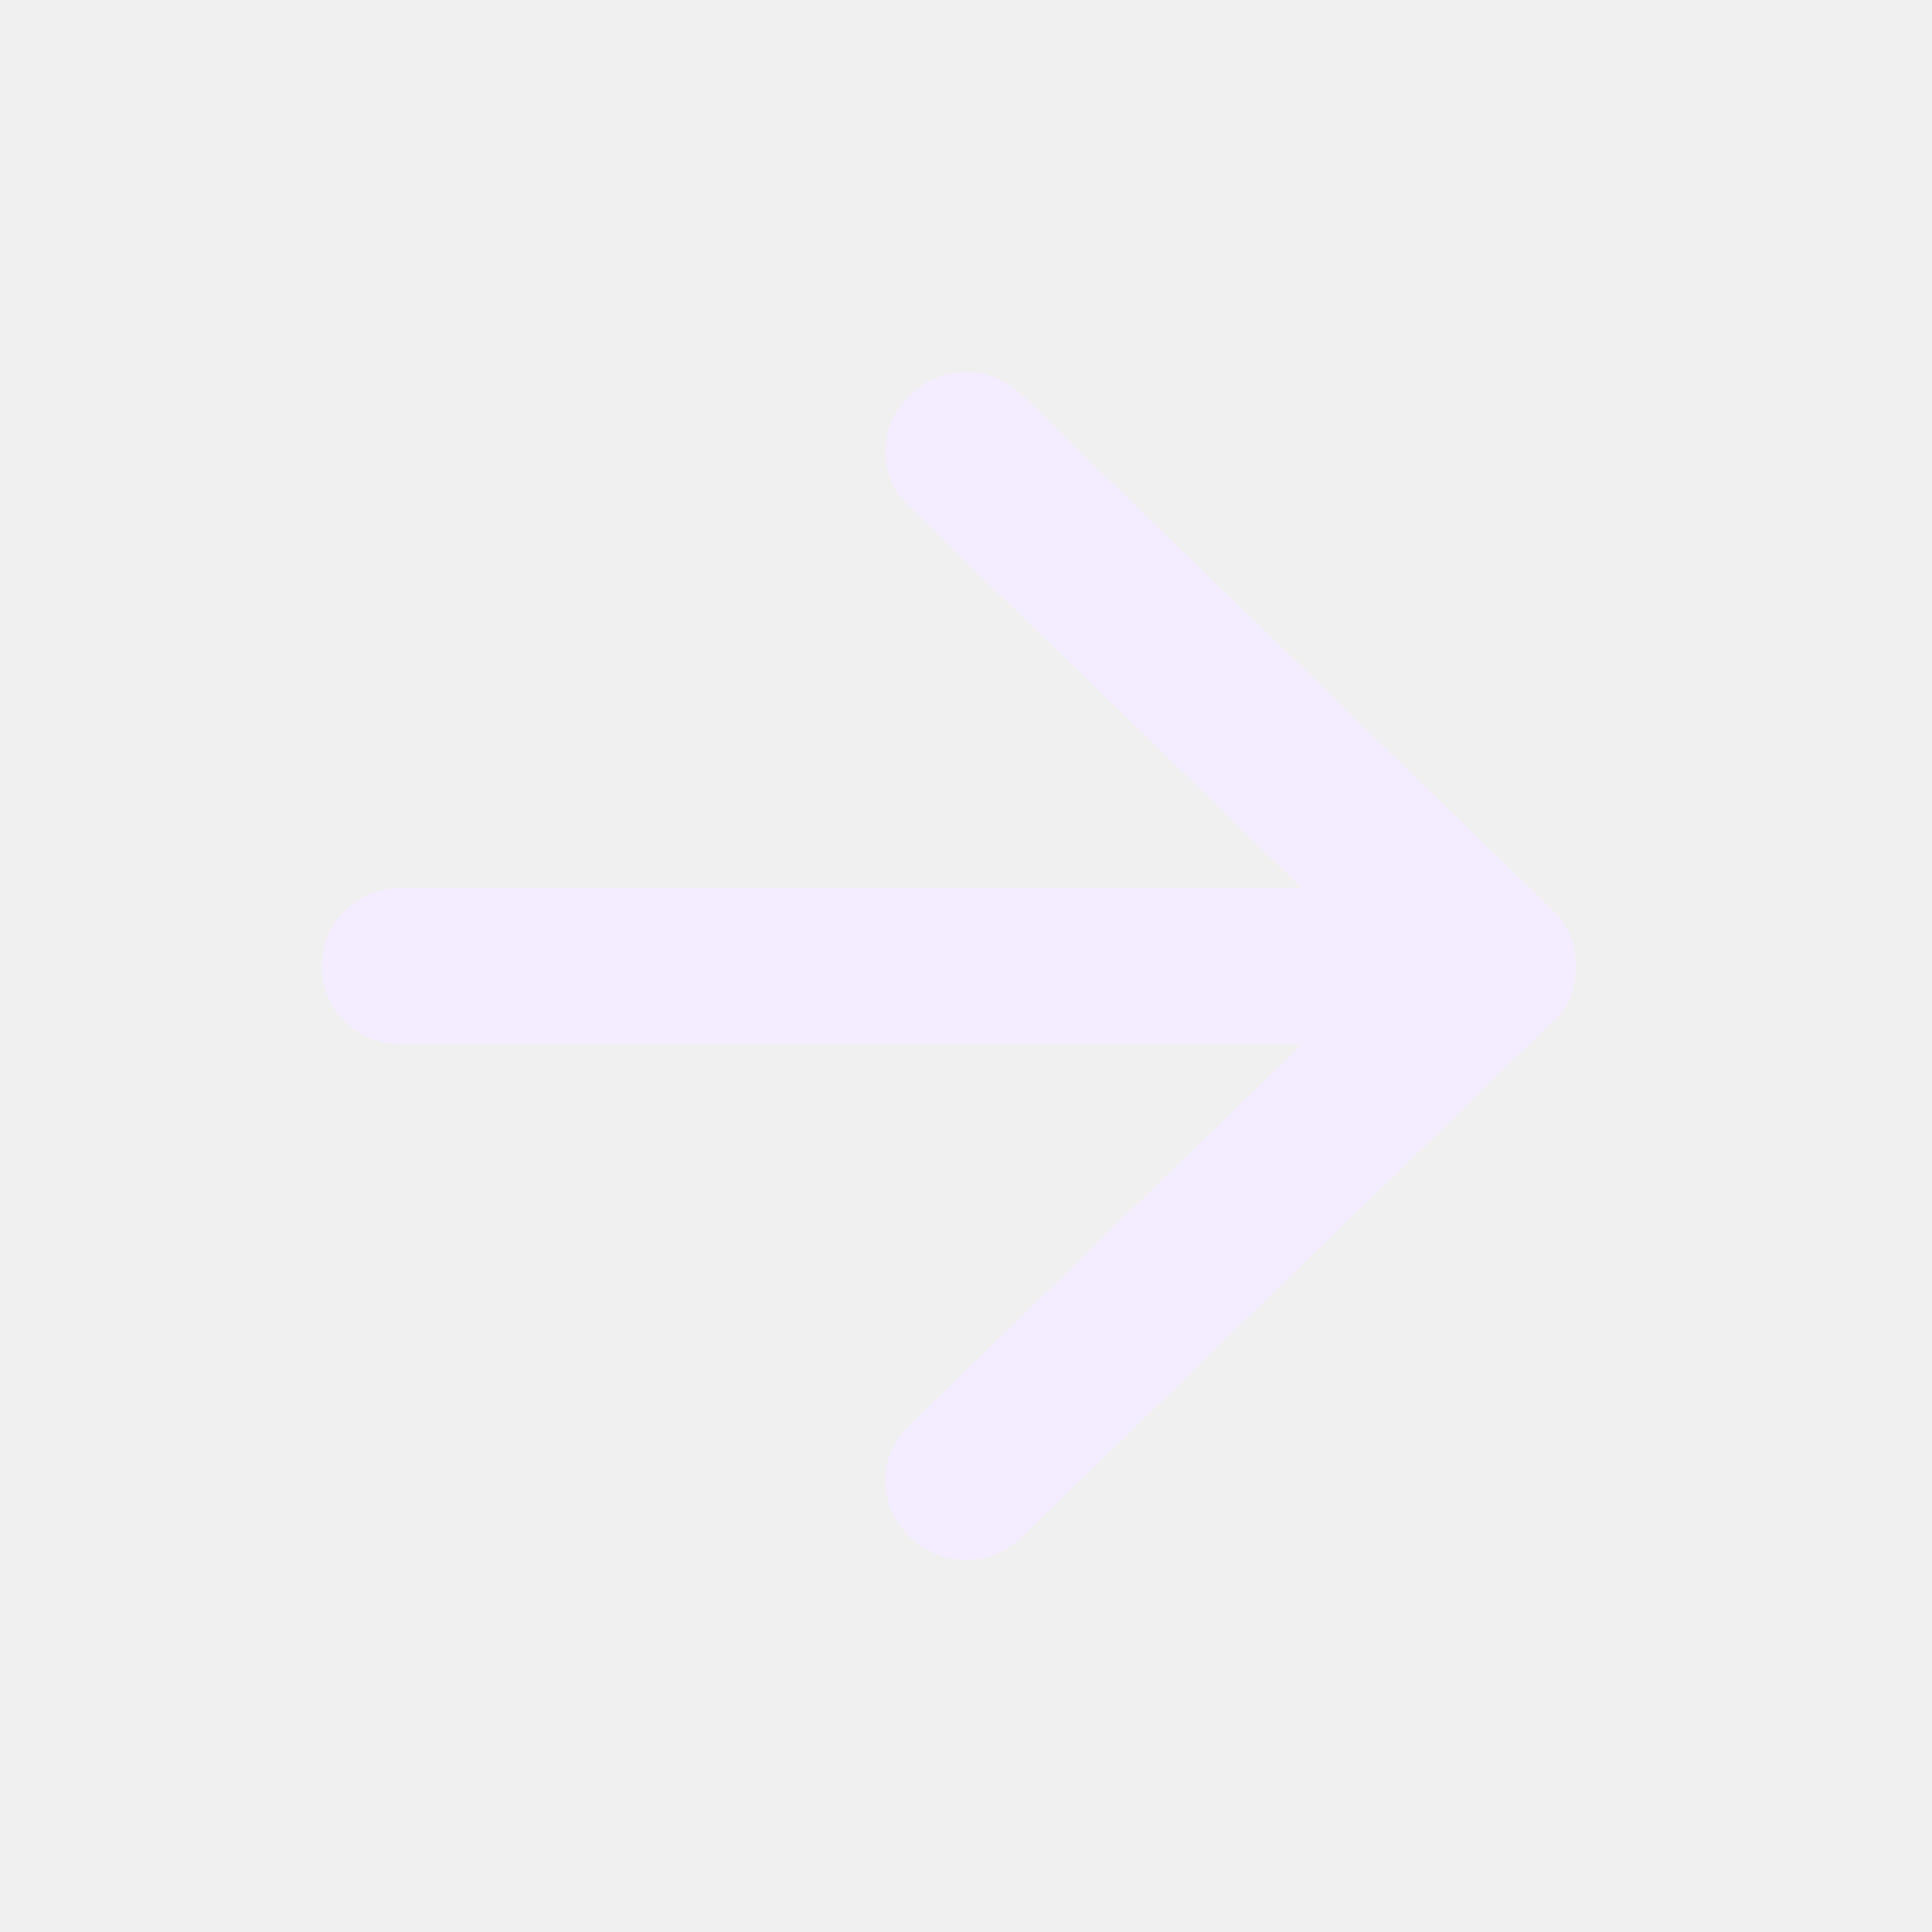
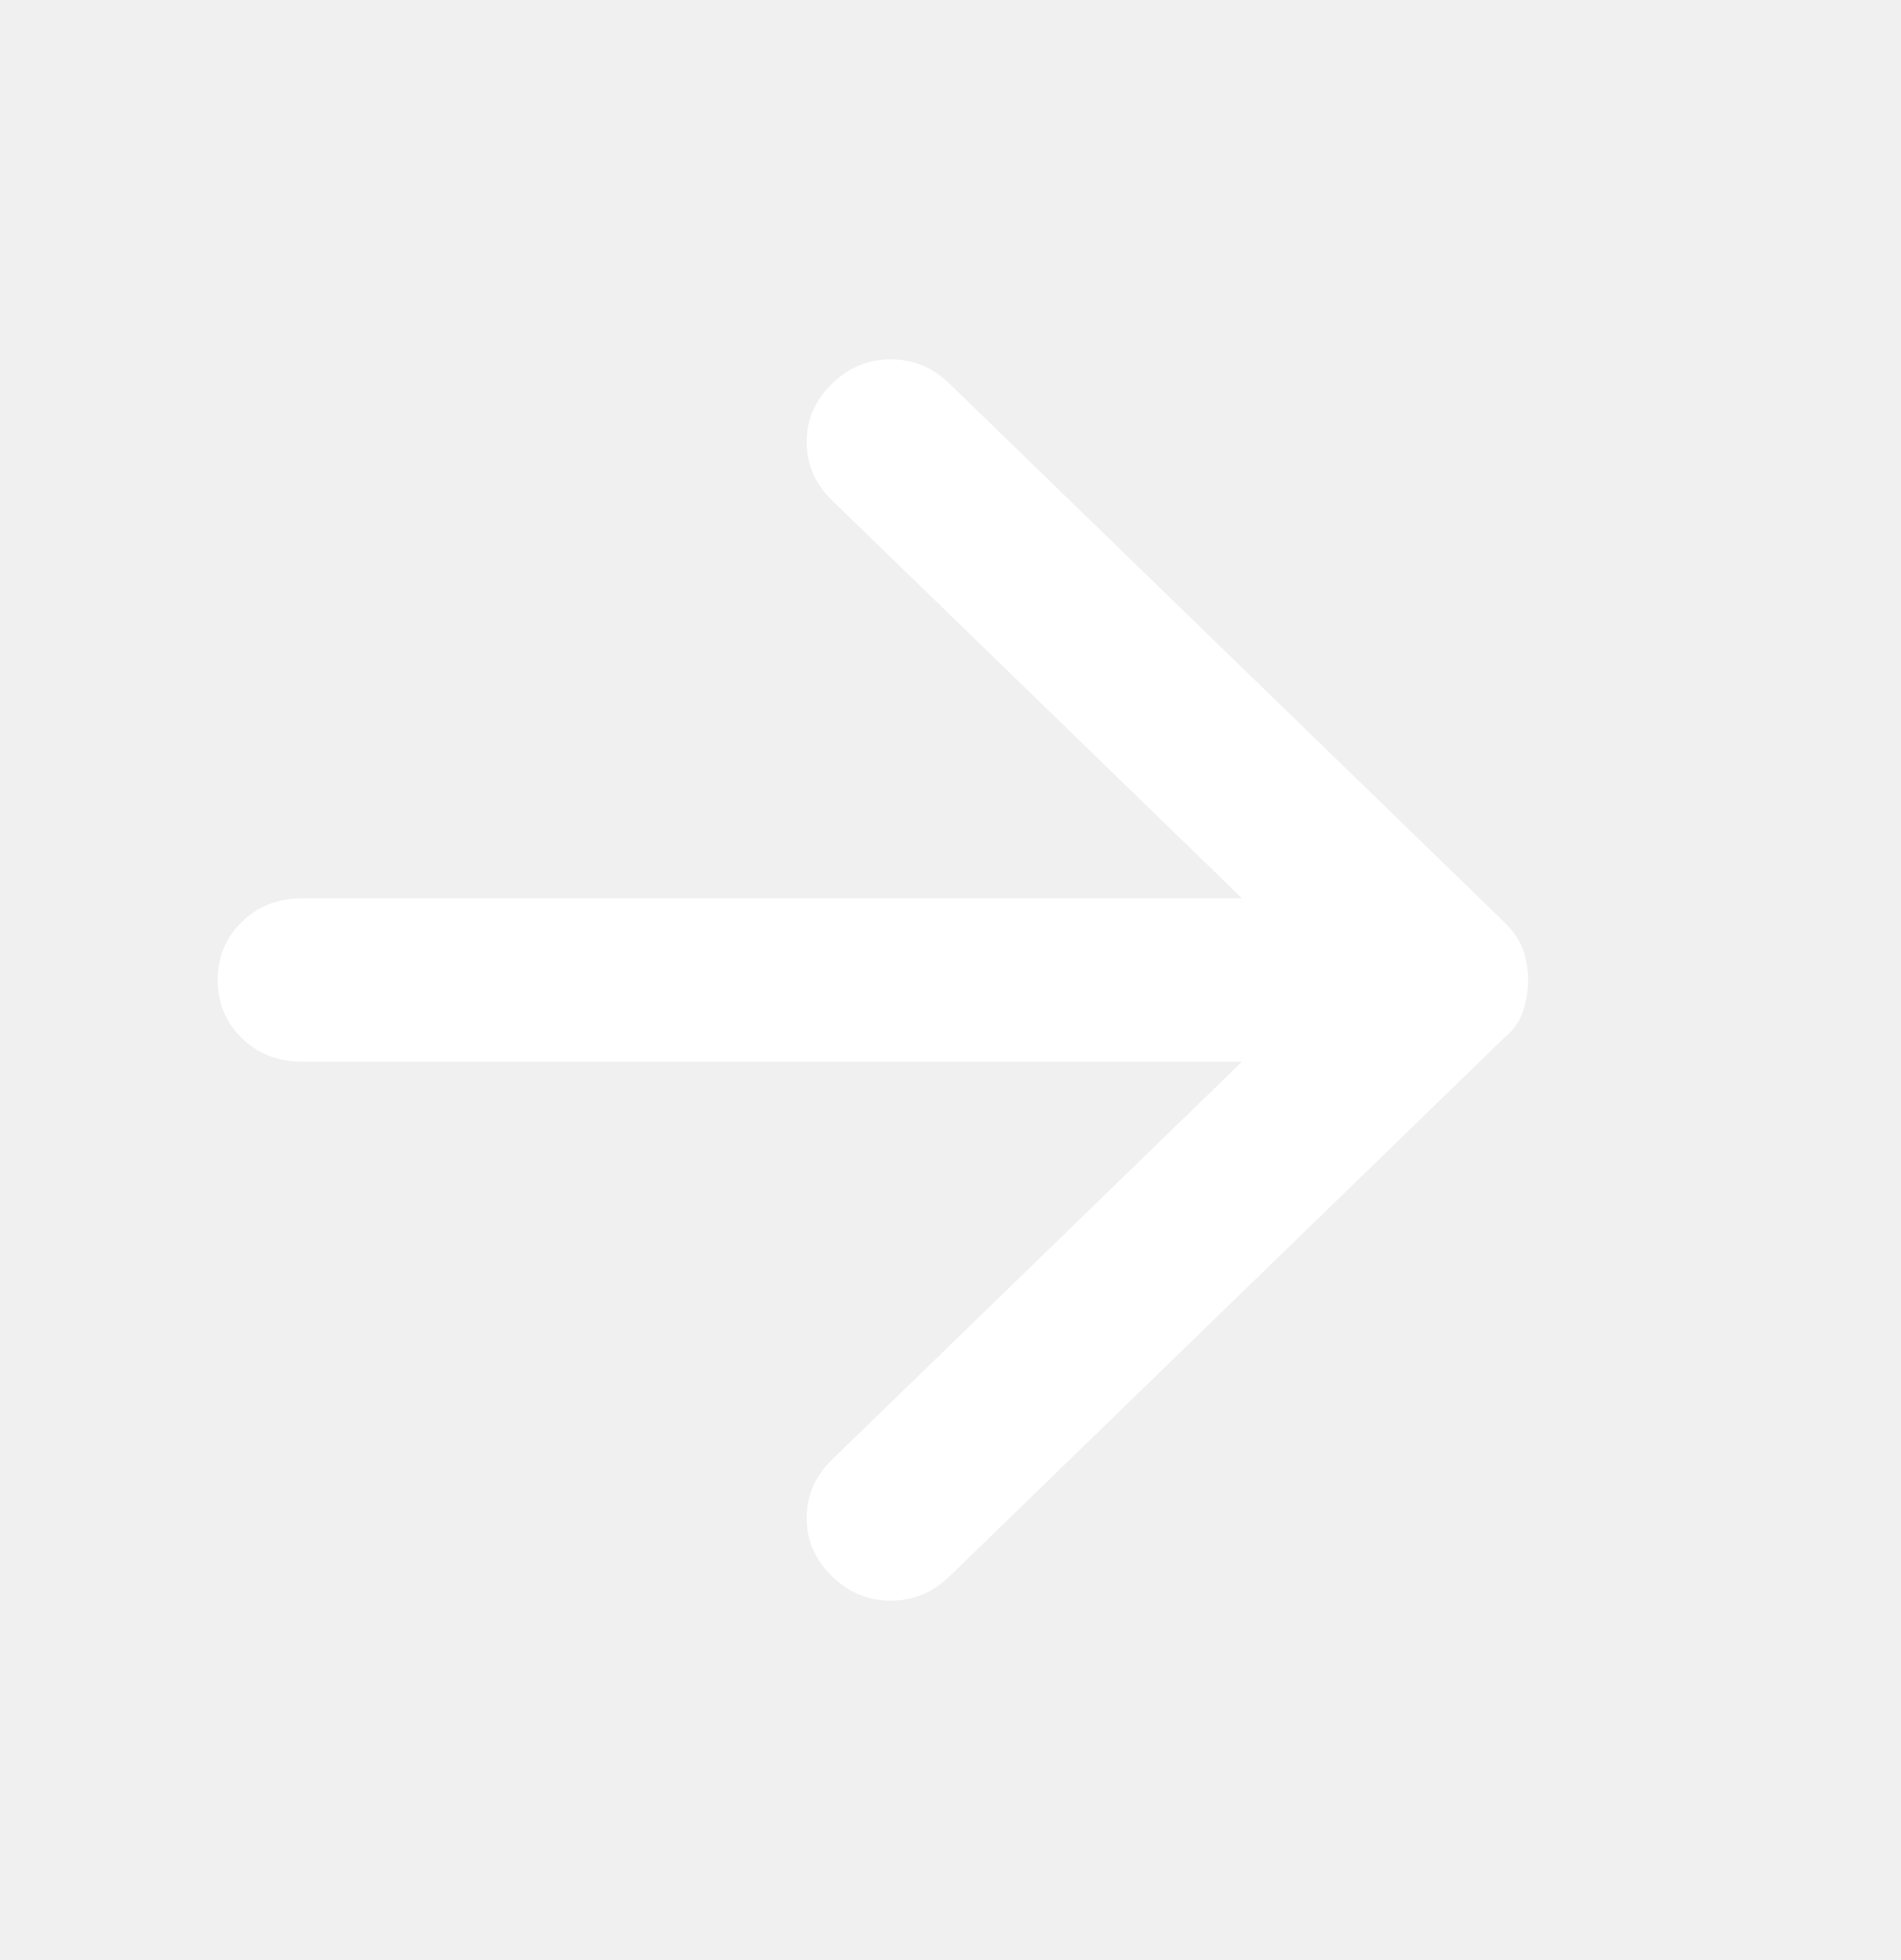
- <svg xmlns="http://www.w3.org/2000/svg" width="34" height="34" viewBox="0 0 34 34" fill="none">
-   <path d="M5.666 17C5.666 16.61 5.802 16.284 6.074 16.021C6.345 15.757 6.681 15.625 7.083 15.625L22.914 15.625L16.008 8.922C15.724 8.647 15.583 8.32 15.583 7.942C15.583 7.564 15.724 7.238 16.008 6.963C16.291 6.688 16.621 6.55 16.999 6.55C17.377 6.55 17.708 6.688 17.991 6.963L27.341 16.038C27.483 16.175 27.583 16.324 27.643 16.484C27.701 16.645 27.73 16.817 27.73 17C27.73 17.183 27.701 17.361 27.643 17.534C27.583 17.705 27.483 17.848 27.341 17.962L17.991 27.038C17.708 27.312 17.377 27.45 16.999 27.45C16.621 27.45 16.291 27.312 16.008 27.038C15.724 26.762 15.583 26.436 15.583 26.057C15.583 25.68 15.724 25.353 16.008 25.078L22.914 18.375L7.083 18.375C6.681 18.375 6.345 18.244 6.074 17.98C5.802 17.716 5.666 17.39 5.666 17Z" fill="#F4ECFF" />
+ <svg xmlns="http://www.w3.org/2000/svg" width="32" height="33" viewBox="0 0 32 33" fill="none">
+   <path d="M3.666 16.5C3.666 16.11 3.802 15.784 4.074 15.521C4.345 15.257 4.681 15.125 5.083 15.125L20.914 15.125L14.008 8.422C13.724 8.147 13.583 7.82 13.583 7.442C13.583 7.064 13.724 6.738 14.008 6.463C14.291 6.188 14.621 6.05 14.999 6.05C15.377 6.05 15.708 6.188 15.991 6.463L25.341 15.537C25.483 15.675 25.583 15.824 25.643 15.984C25.701 16.145 25.73 16.317 25.73 16.5C25.73 16.683 25.701 16.861 25.643 17.034C25.583 17.205 25.483 17.348 25.341 17.462L15.991 26.538C15.708 26.812 15.377 26.95 14.999 26.95C14.621 26.95 14.291 26.812 14.008 26.538C13.724 26.262 13.583 25.936 13.583 25.557C13.583 25.18 13.724 24.853 14.008 24.578L20.914 17.875L5.083 17.875C4.681 17.875 4.345 17.744 4.074 17.48C3.802 17.216 3.666 16.89 3.666 16.5Z" fill="white" />
</svg>
